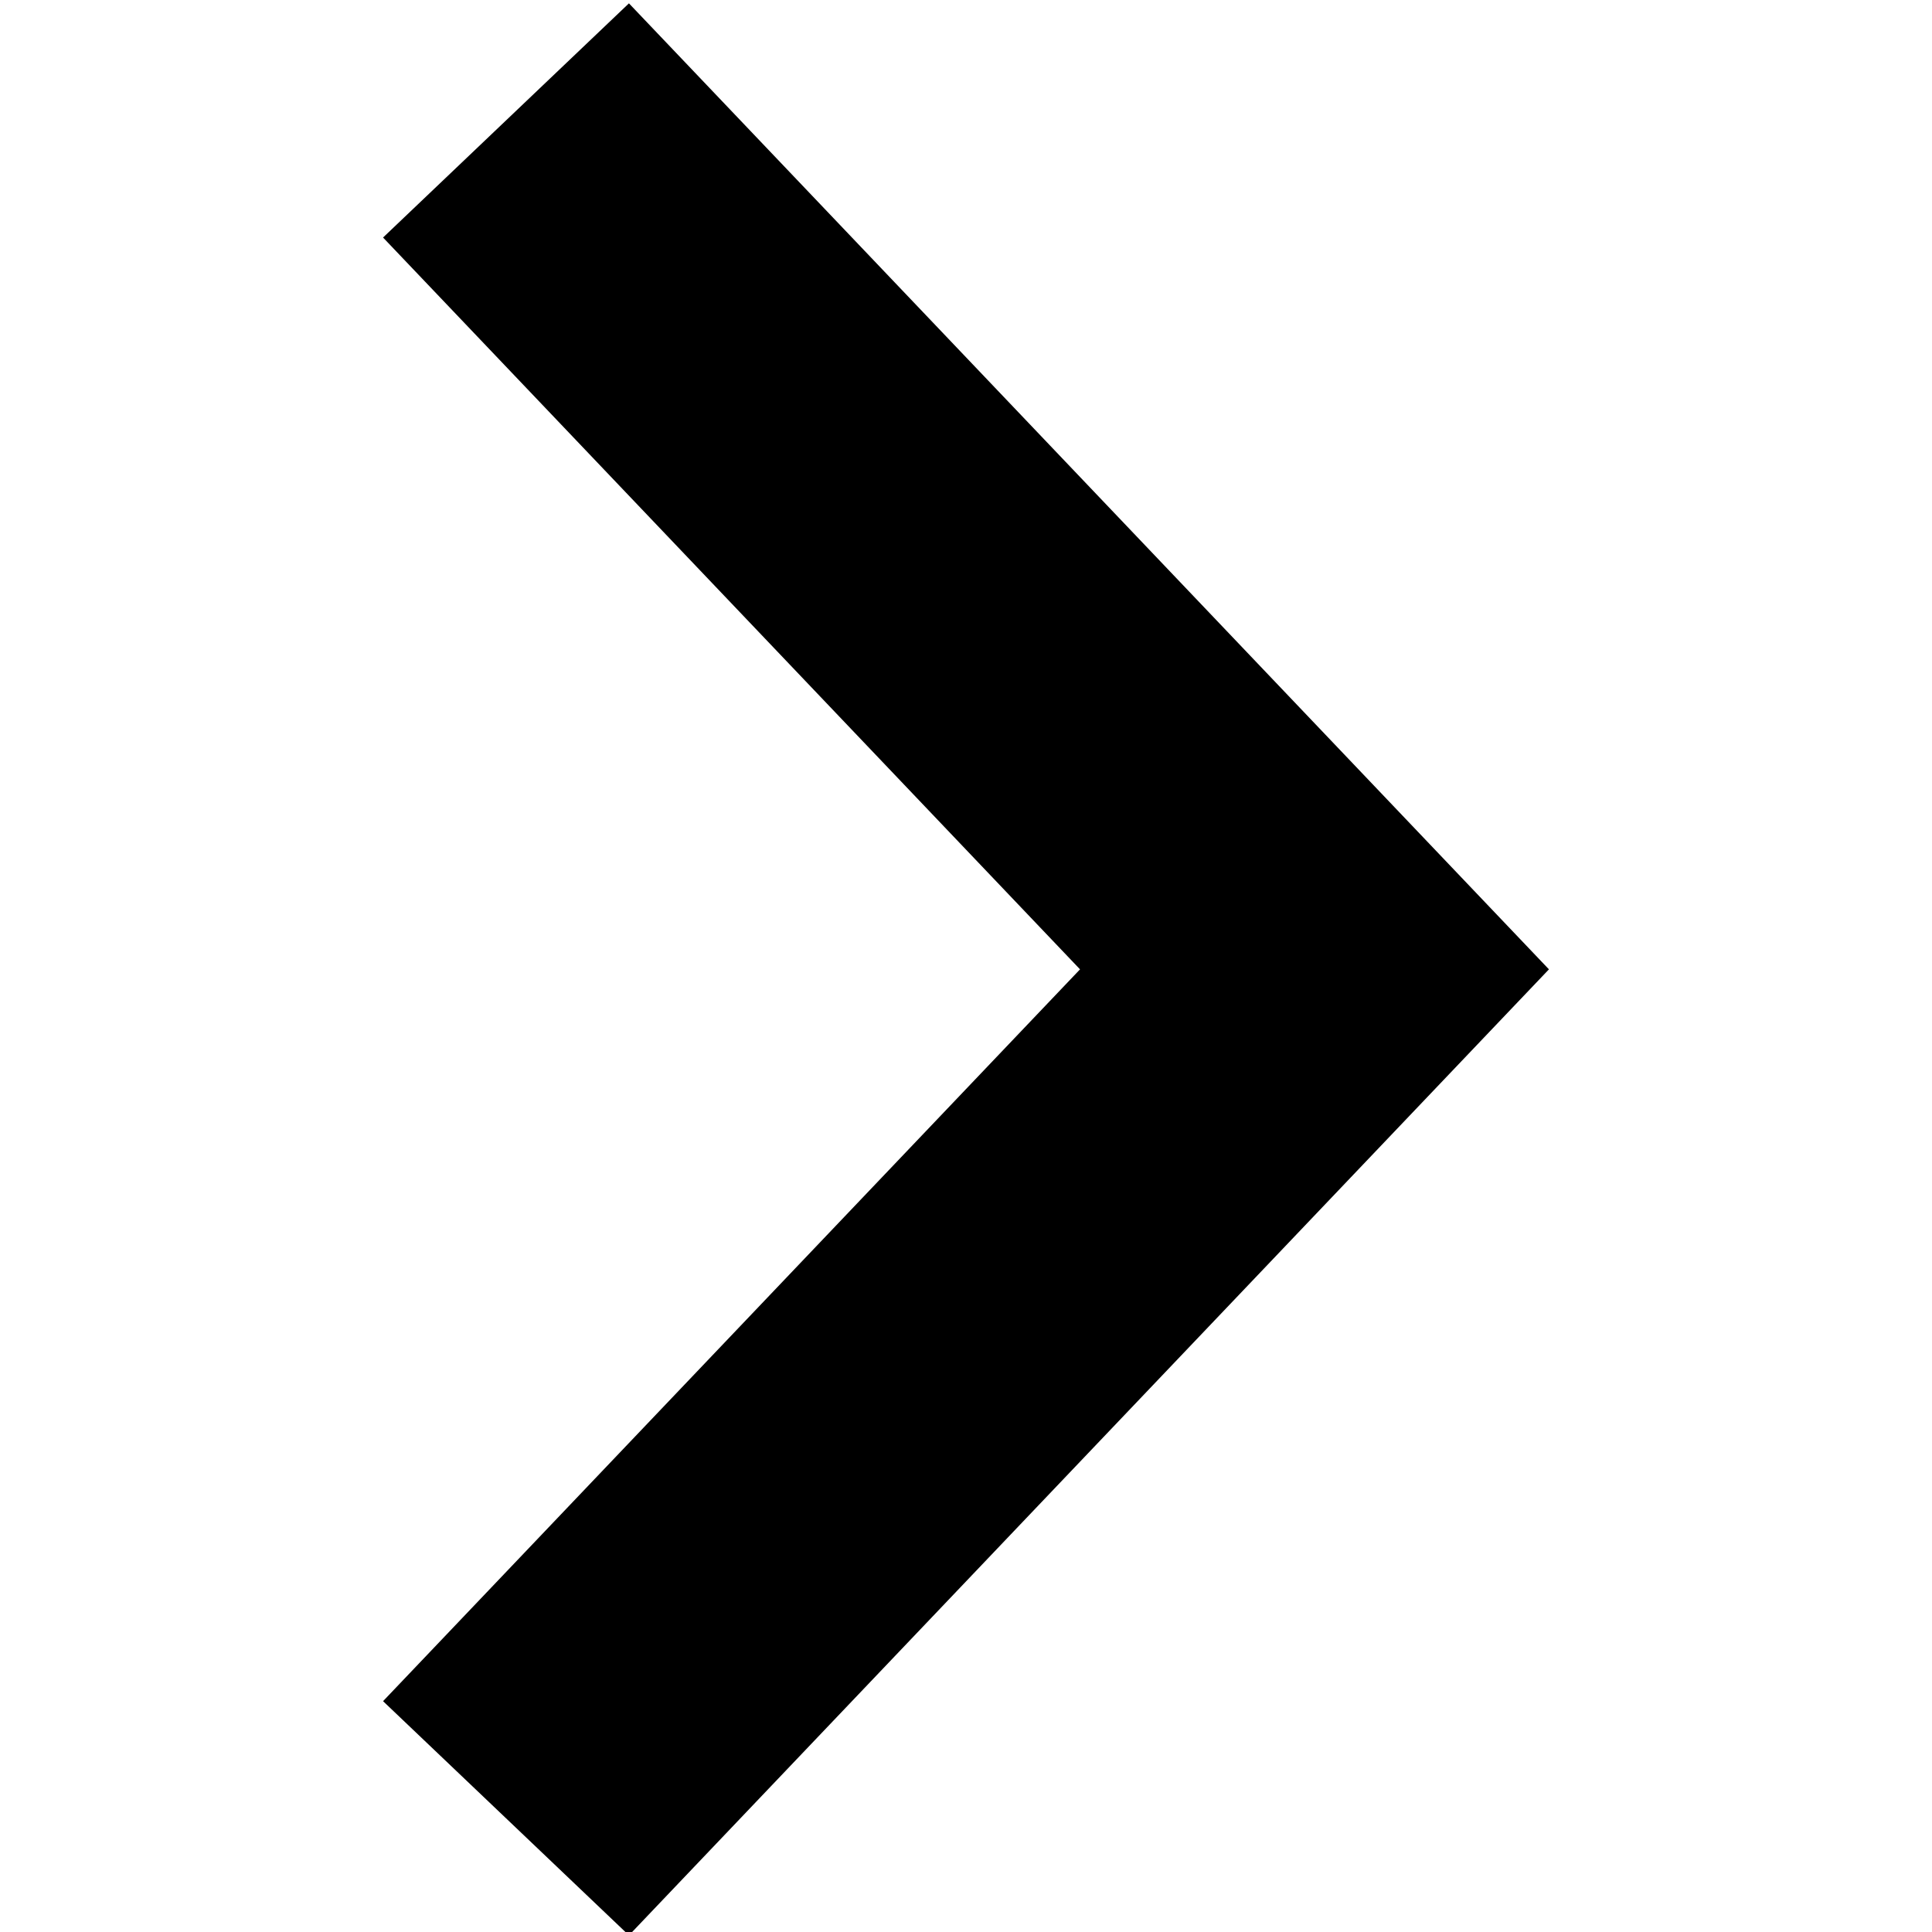
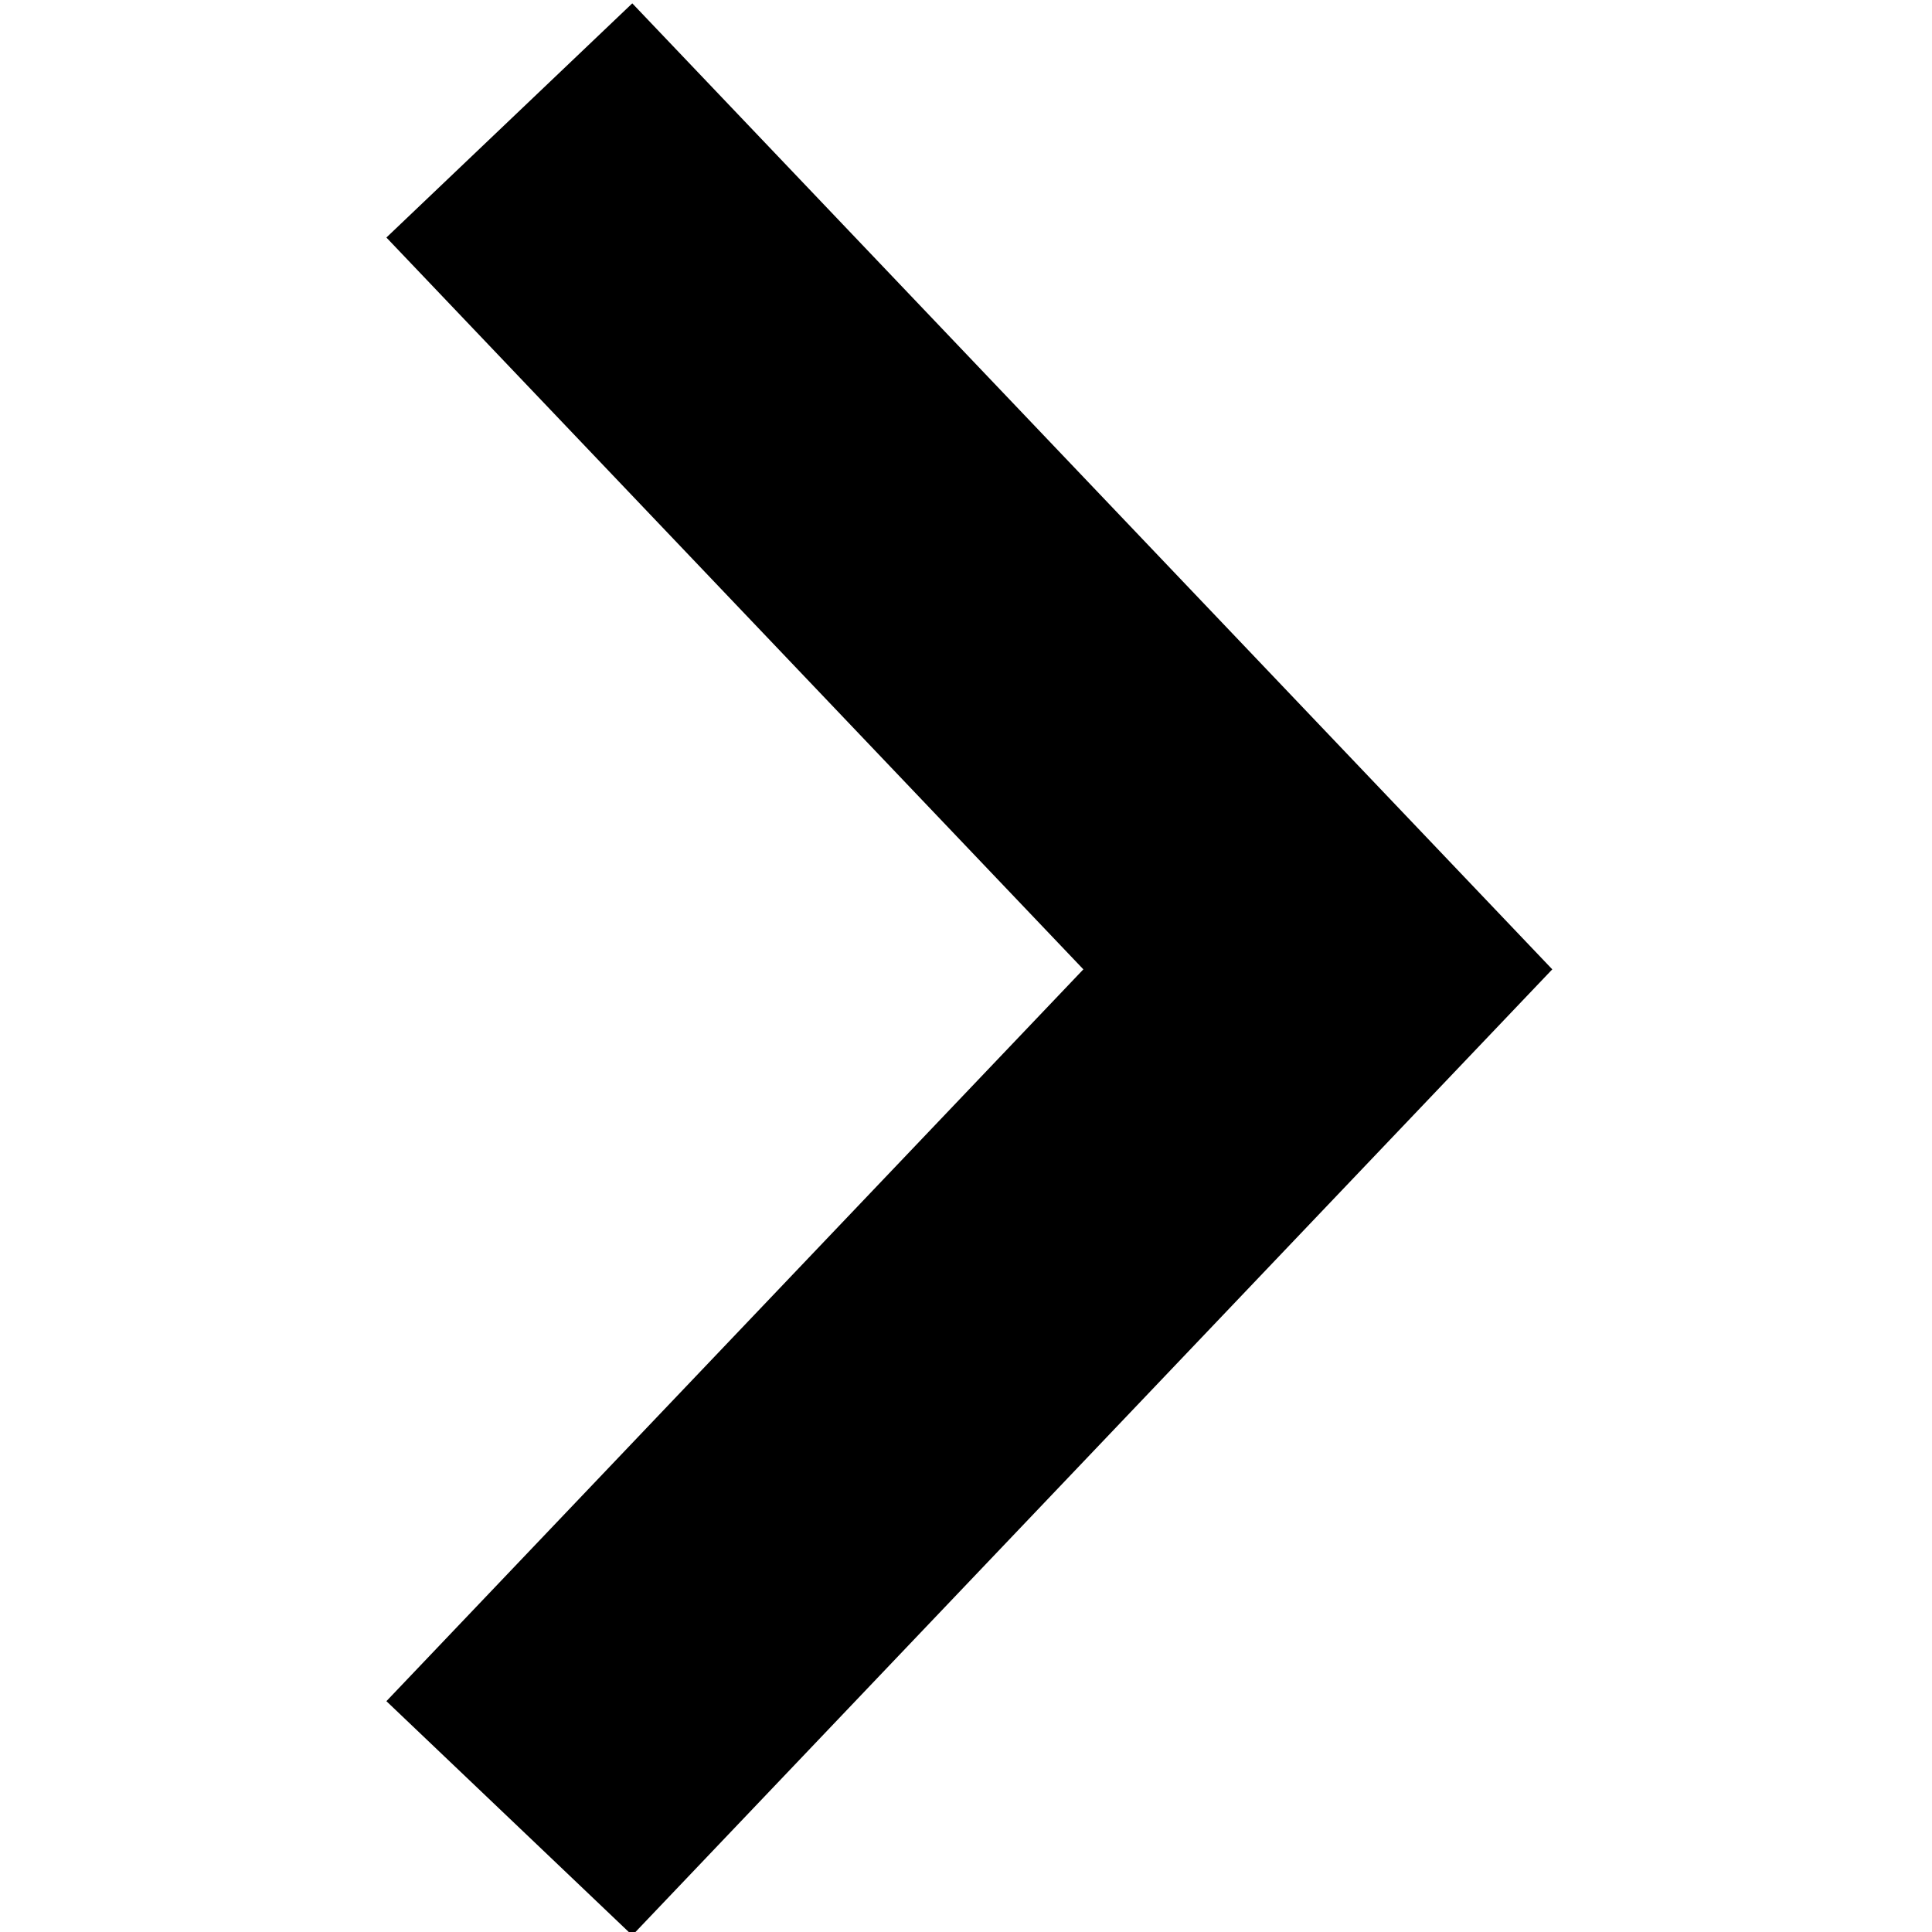
- <svg xmlns="http://www.w3.org/2000/svg" width="100px" height="100px" viewBox="0 0 100 100" version="1.1">
-   <defs />
-   <g id="Page-1" stroke="none" stroke-width="1" fill="none" fill-rule="evenodd">
-     <g id="point-right" fill-rule="nonzero" fill="currentColor">
-       <polygon transform="translate(50, 50.17316) rotate(270) translate(-50, -50.17316) " points="12.121 20 0 32.727 50 80.346 100 32.727 87.879 20 50 56.075" />
+ <svg xmlns="http://www.w3.org/2000/svg" width="100" height="100" viewBox="0 0 100 100">
+   <g>
+     <rect fill="none" id="canvas_background" height="402" width="582" y="-1" x="-1" />
+   </g>
+   <g>
+     <g fill-rule="evenodd" fill="none" id="Page-1">
+       <g fill="currentColor" fill-rule="nonzero" id="point-right">
+         <polygon id="svg_1" points="62.294,70.173 50.173,82.9 100.173,130.519 150.173,82.9 138.052,70.173 100.173,106.248 " transform="rotate(270 50.17316,50.17316) translate(-50,-50.17316) " />
+       </g>
    </g>
  </g>
</svg>
